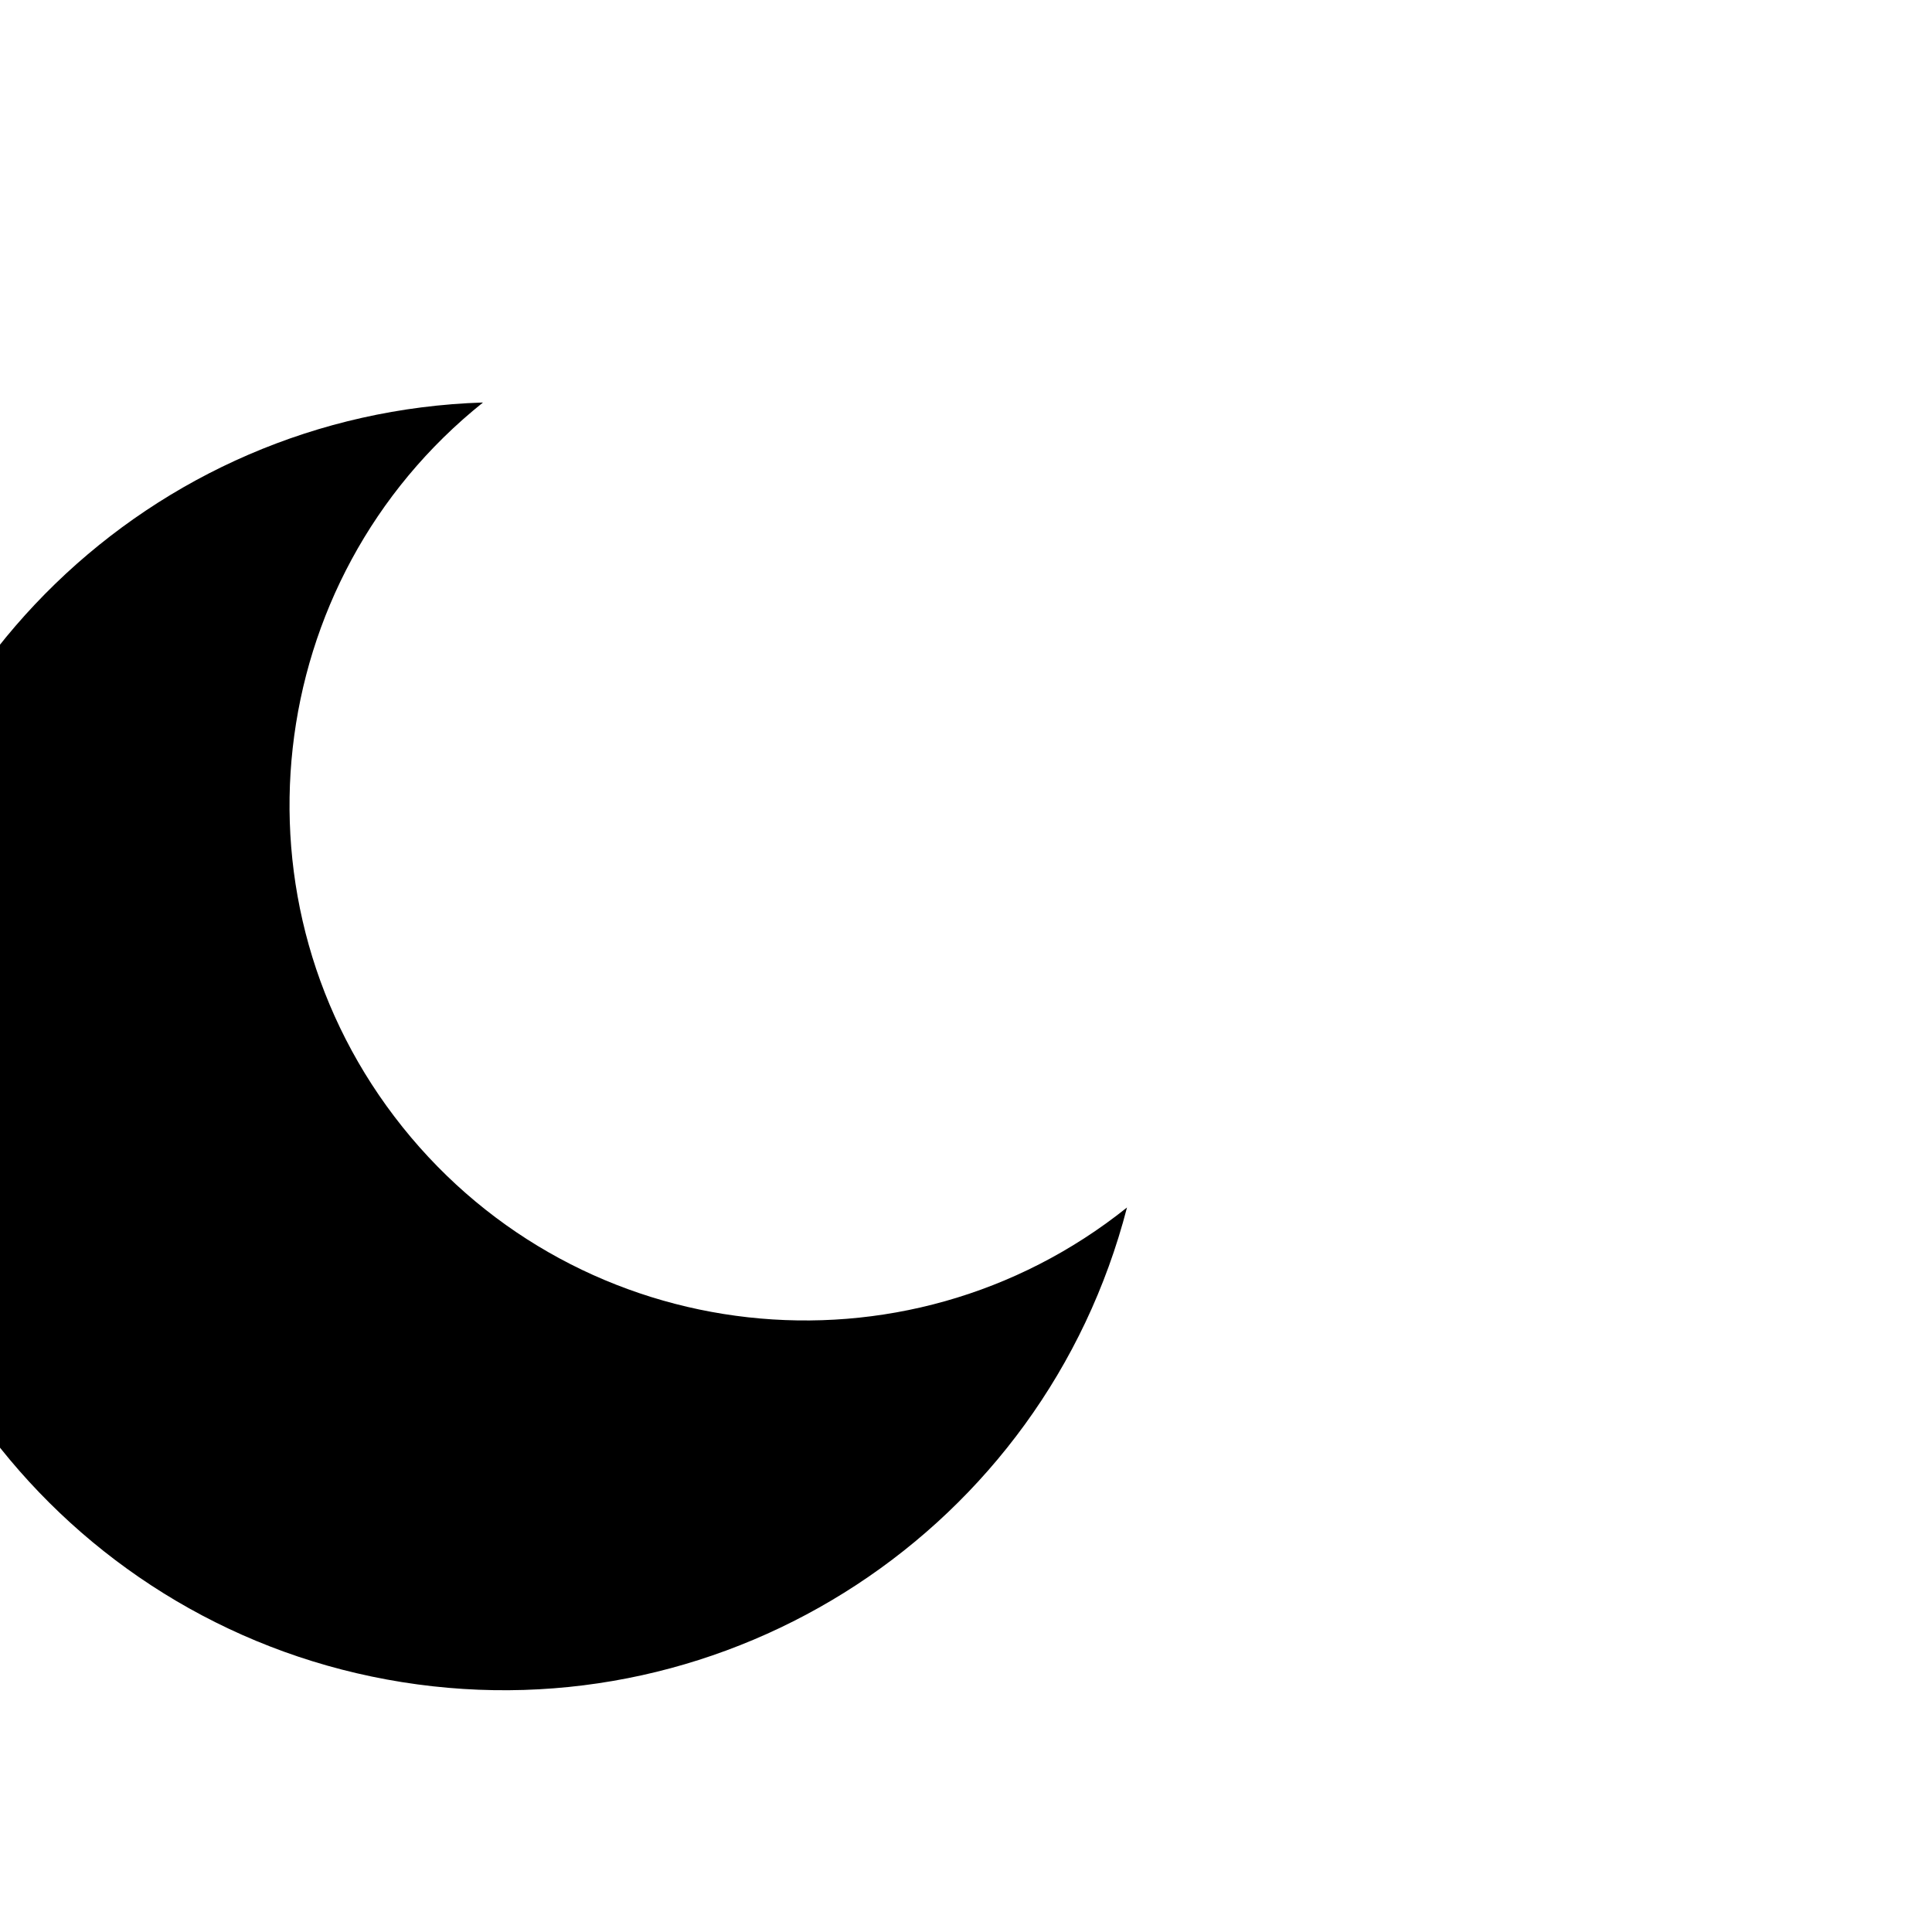
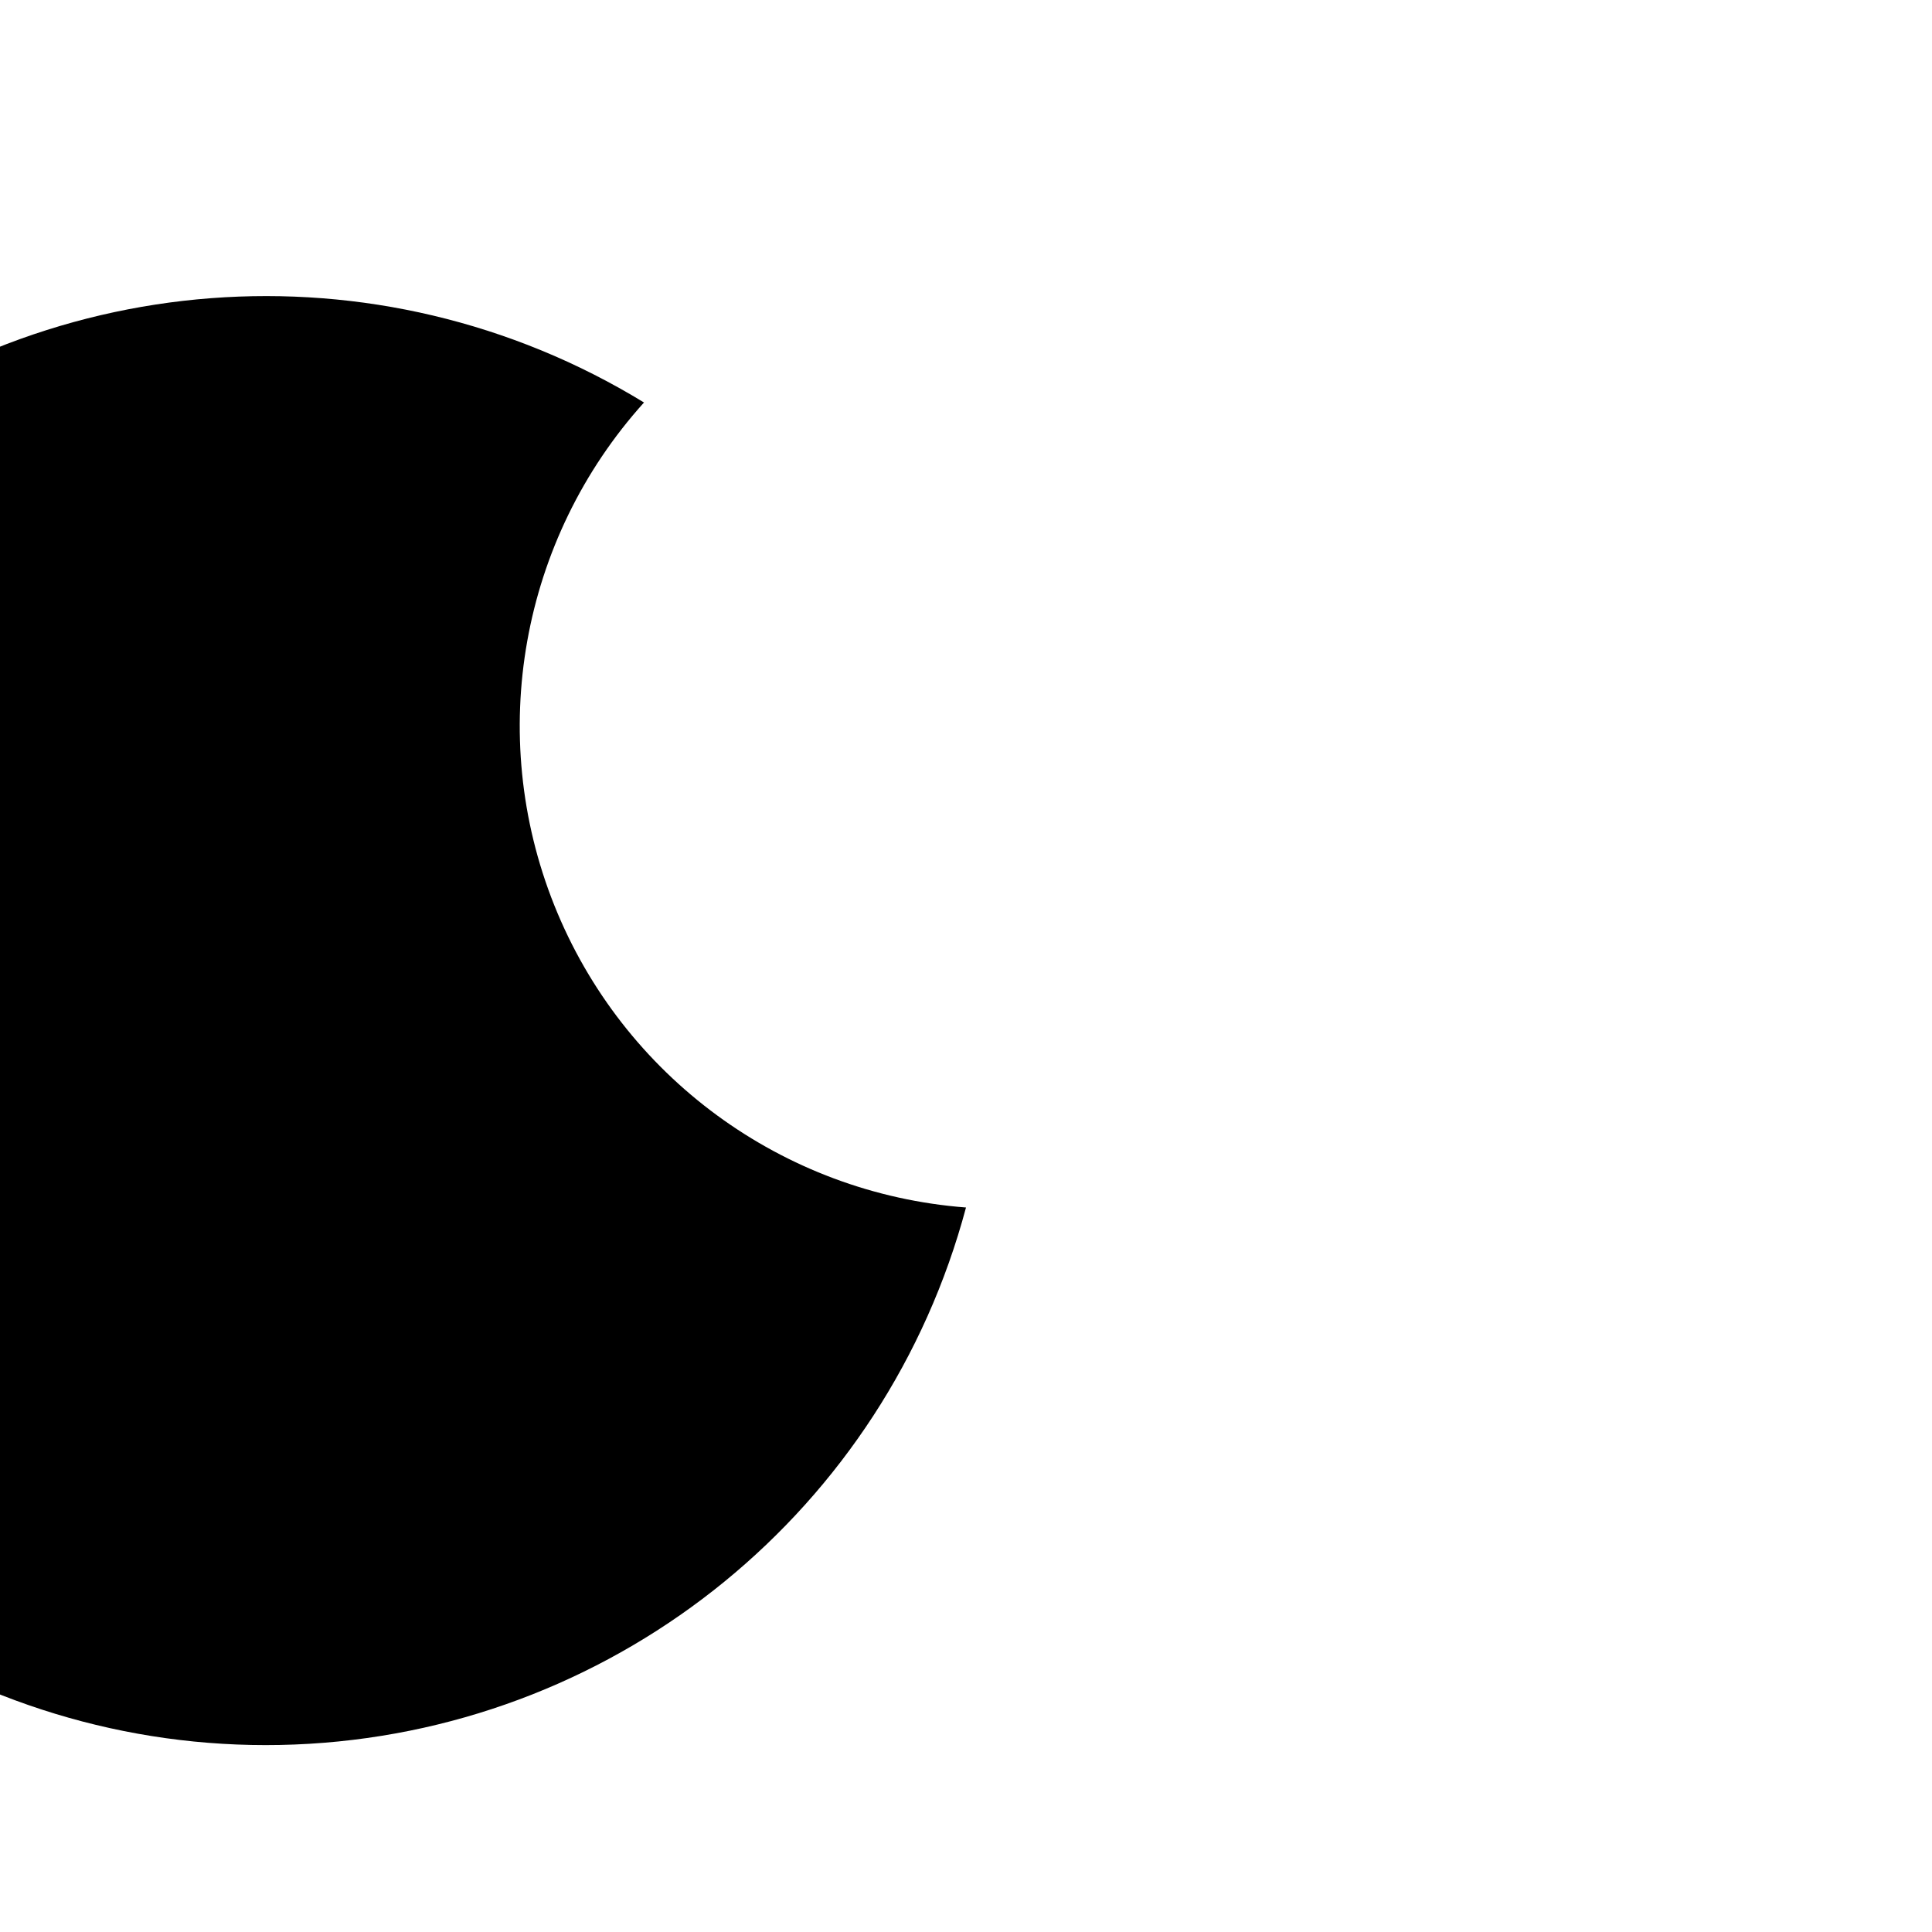
<svg xmlns="http://www.w3.org/2000/svg" viewBox="0 0 24 24">
-   <path d="M6 5 A8 8 0 1 0 14 15 A6 6 0 0 1 6 5 Z" fill="currentColor" stroke="currentColor" stroke-width="0" stroke-linecap="round" stroke-linejoin="round" />
+   <path d="M8 5 A9 9 0 1 0 12 15 A6 6 0 0 1 8 5 Z" fill="currentColor" stroke="currentColor" stroke-width="0" stroke-linecap="round" stroke-linejoin="round" />
</svg>
